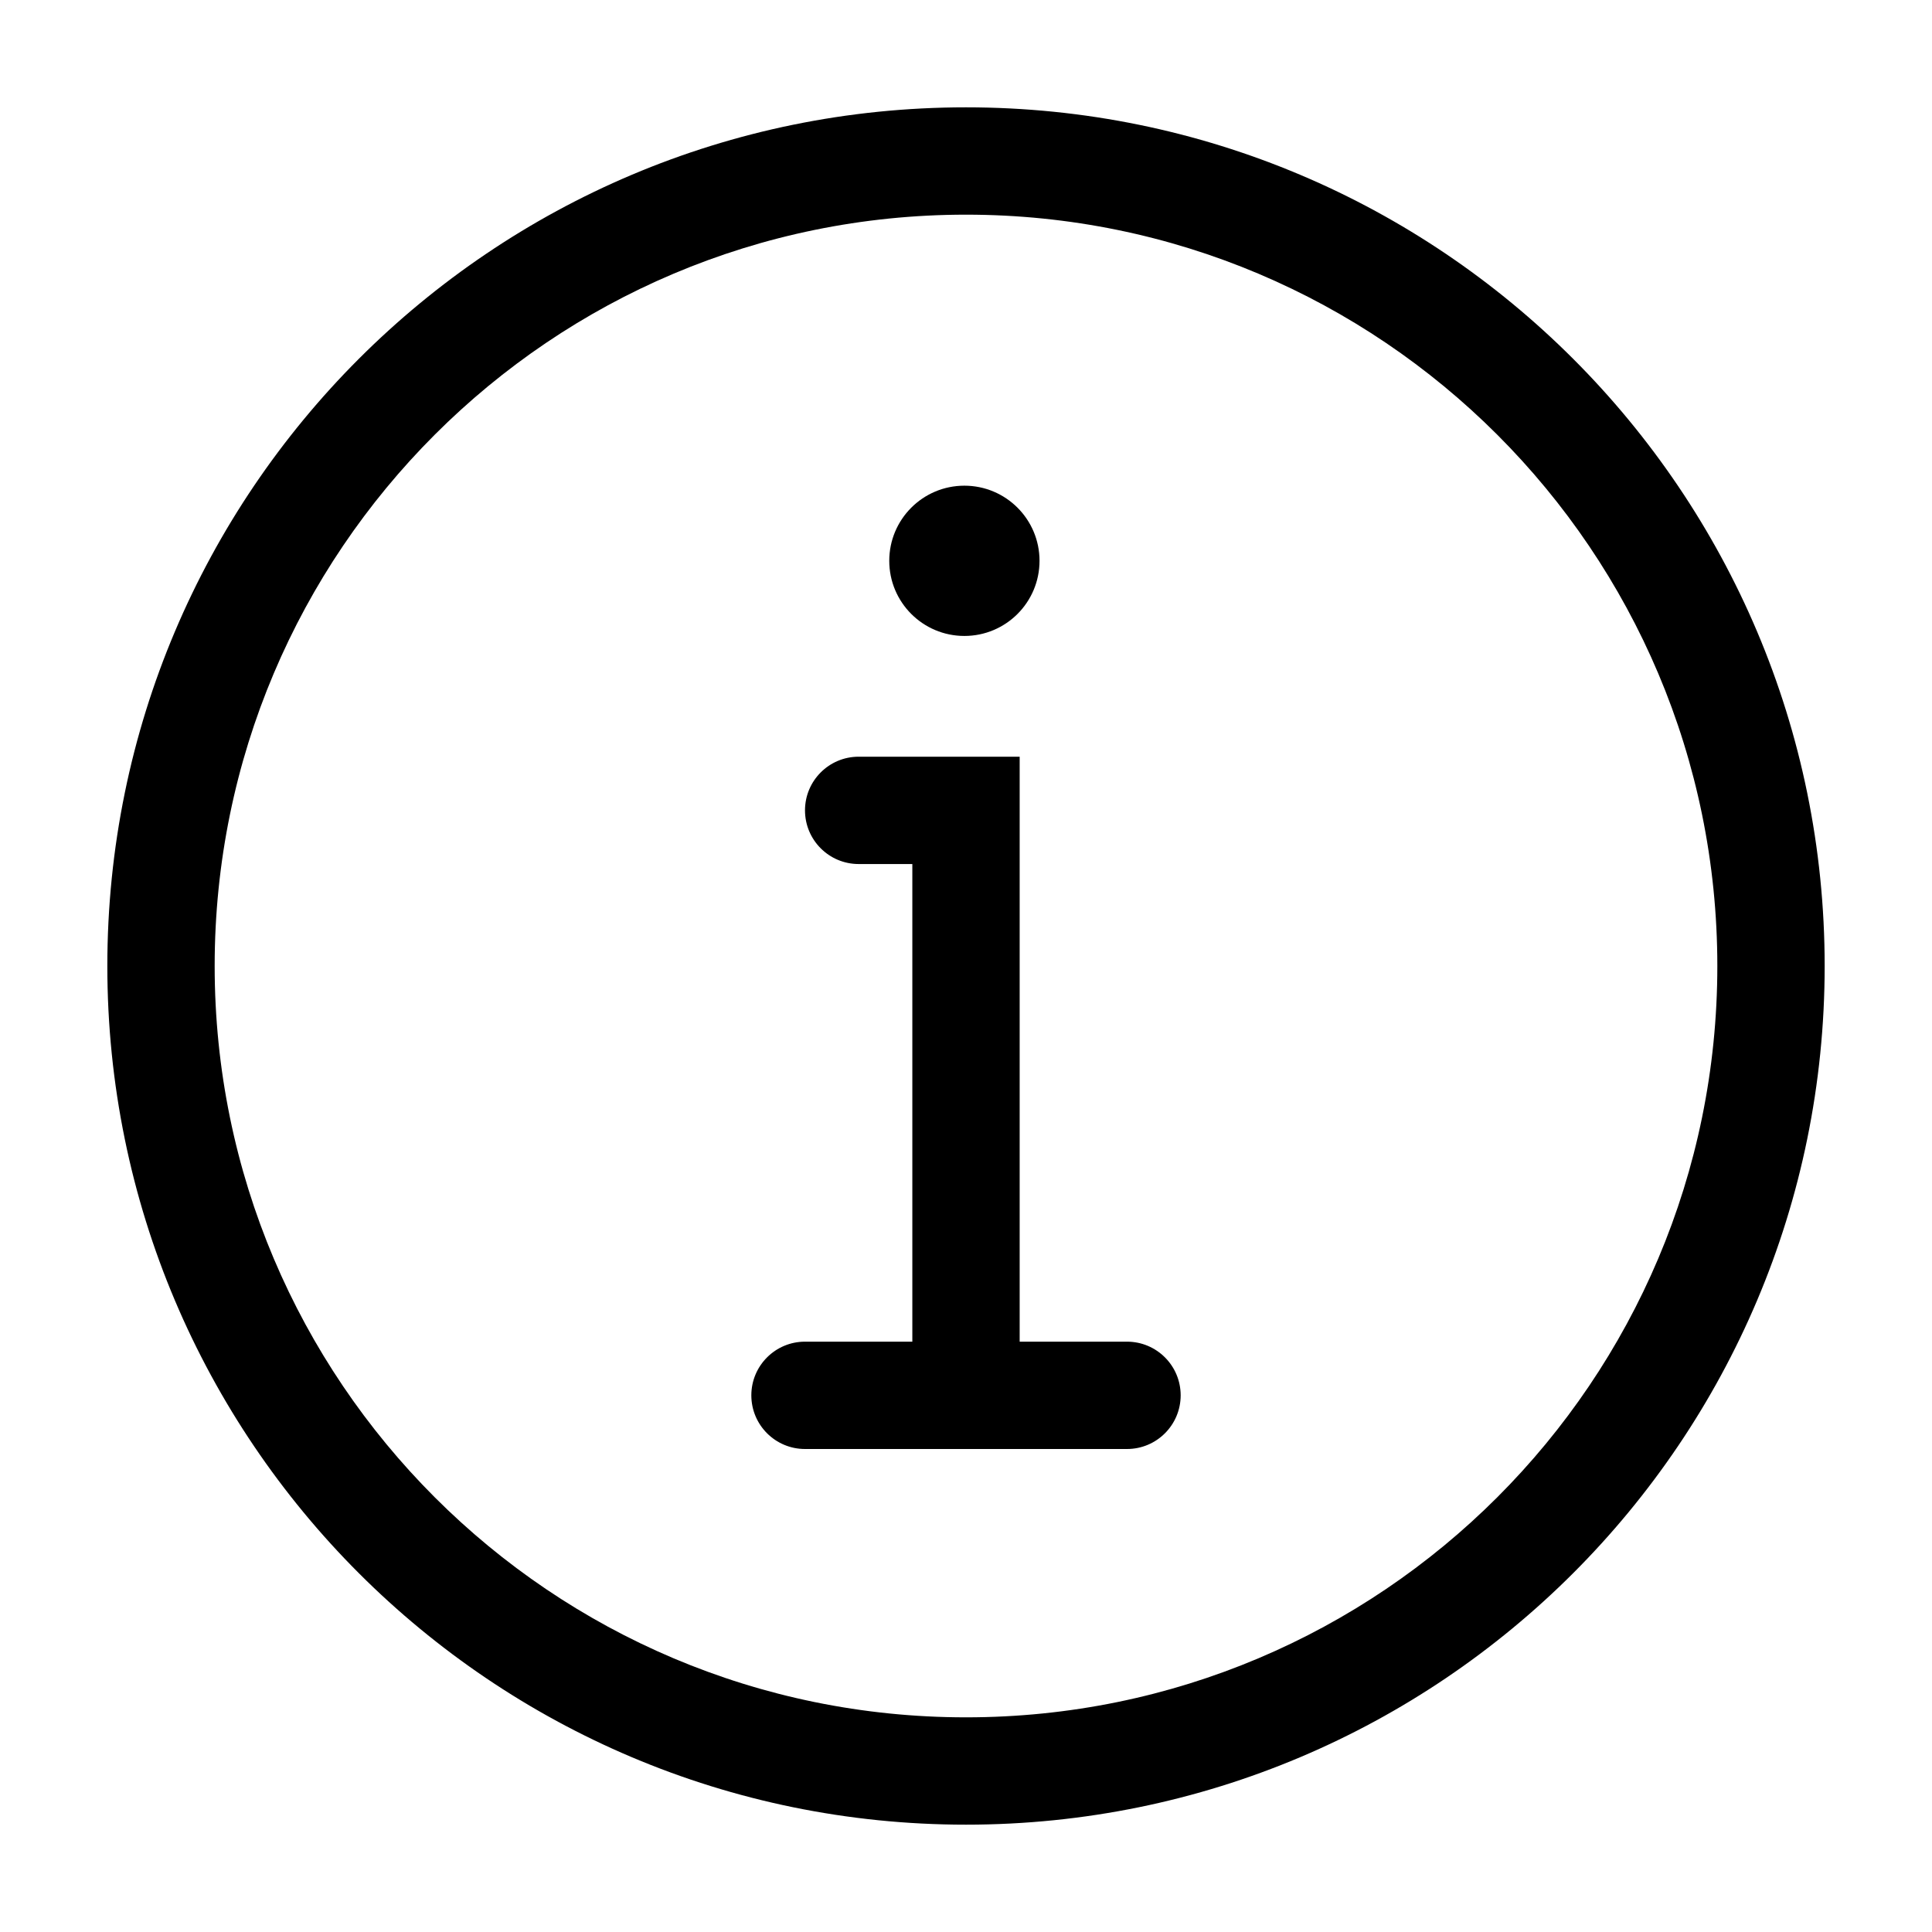
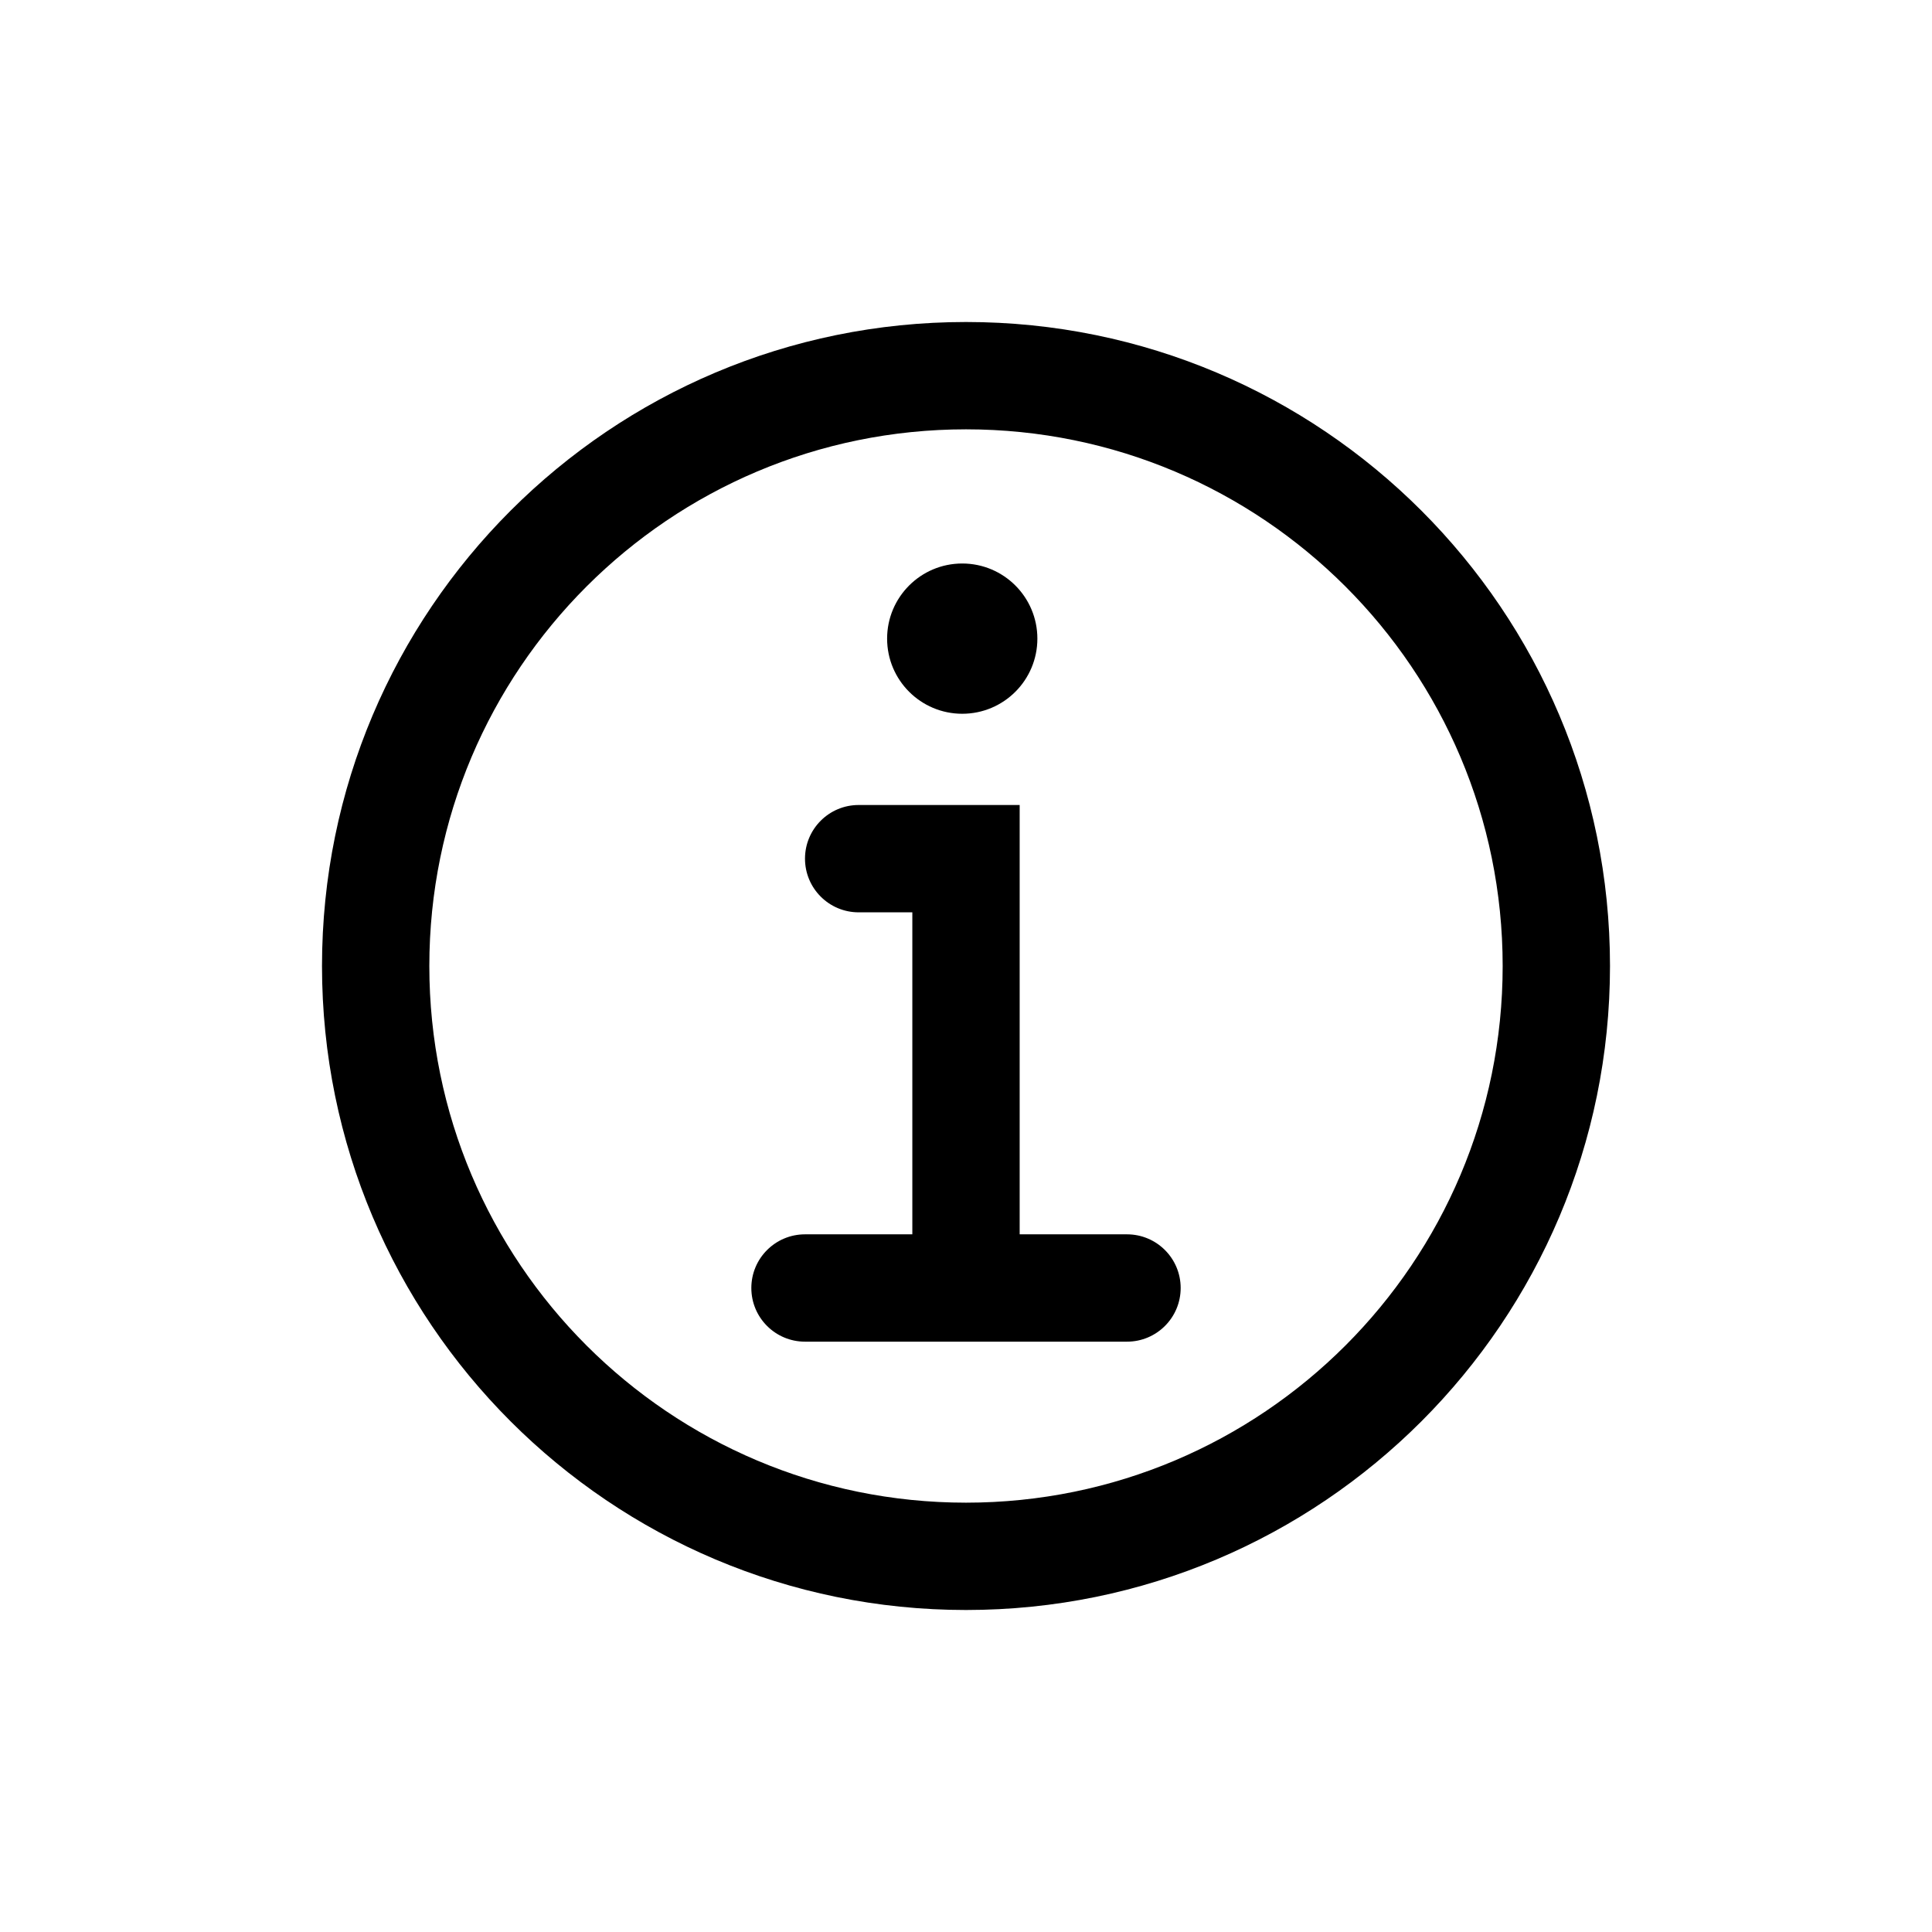
<svg xmlns="http://www.w3.org/2000/svg" width="36" height="36" viewBox="0 0 36 36">
-   <circle cx="17.97" cy="10.45" r="1.4" />
-   <path d="M21,25H19V14.1H16a1,1,0,0,0,0,2h1V25H15a1,1,0,0,0,0,2h6a1,1,0,0,0,0-2Z" />
-   <path d="M18,34A16,16,0,1,1,34,18,16,16,0,0,1,18,34ZM18,4A14,14,0,1,0,32,18,14,14,0,0,0,18,4Z" />
+   <circle class="clr-i-outline clr-i-outline-path-1" cx="17.93" cy="11.9" r="1.4" />
+   <path class="clr-i-outline clr-i-outline-path-2" d="M21,23H19V15H16a1,1,0,0,0,0,2h1v6H15a1,1,0,1,0,0,2h6a1,1,0,0,0,0-2Z" />
+   <path class="clr-i-outline clr-i-outline-path-3" d="M18,6A12,12,0,1,0,30,18,12,12,0,0,0,18,6Zm0,22A10,10,0,1,1,28,18,10,10,0,0,1,18,28Z" />
</svg>
